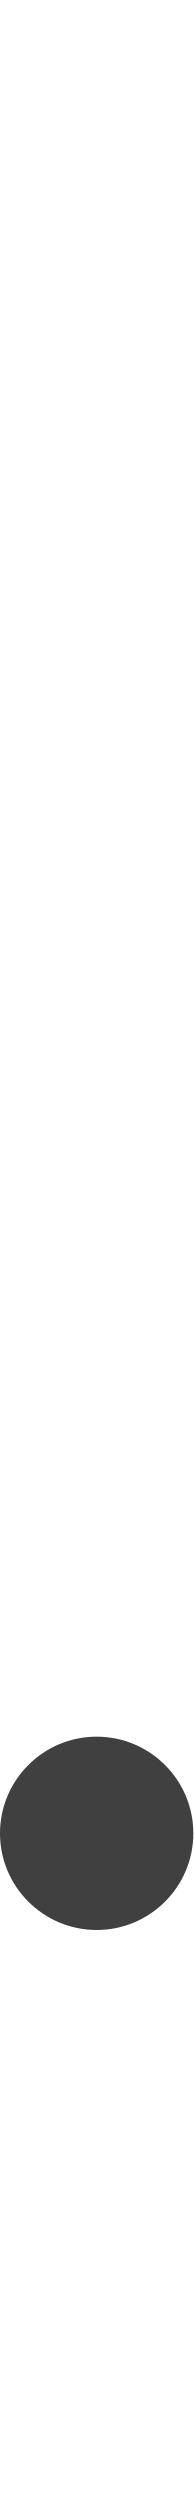
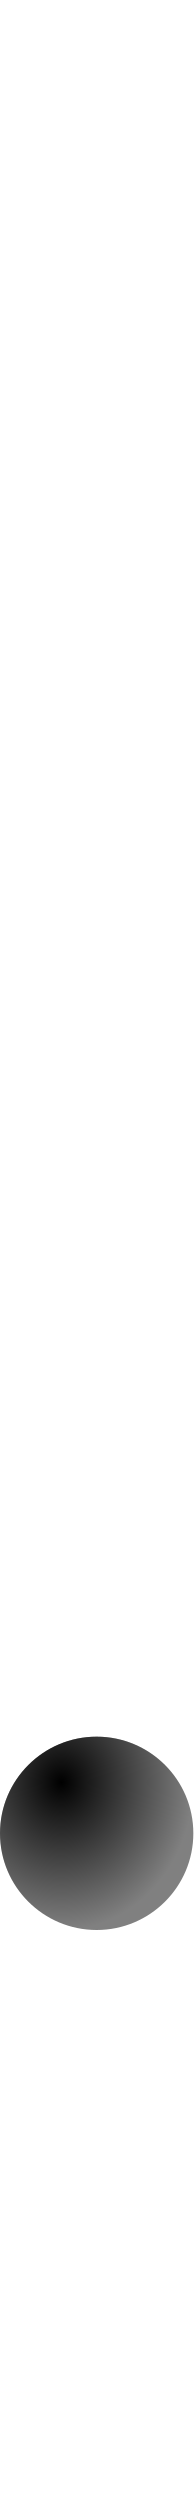
- <svg xmlns="http://www.w3.org/2000/svg" version="1.1" viewBox="0 0 116.0 1500.0" width="116.0" height="1500.0">
-   <g transform="matrix(1 0 0 -1 0 1100.0)">
-     <path fill="#404040" d="M58.0 0.0ZM58.0 -100.0ZM58.0 0.0ZM58.0 150.0ZM58.0 -58.0C90.0 -58.0 116.0 -32.0 116.0 0.0C116.0 32.0 90.0 58.0 58.0 58.0C26.0 58.0 0.0 32.0 0.0 0.0C0.0 -32.0 26.0 -58.0 58.0 -58.0Z" />
+ <svg xmlns="http://www.w3.org/2000/svg" xmlns:xlink="http://www.w3.org/1999/xlink" version="1.1" viewBox="0 0 116.0 1500.0" width="116.0" height="1500.0" id="svg195">
+   <defs id="defs197">
+     <radialGradient xlink:href="#linearGradient960" id="radialGradient962" cx="58" cy="0" fx="58" fy="0" r="58" gradientUnits="userSpaceOnUse" />
+     <linearGradient id="linearGradient960">
+       <stop style="stop-color:#000000;stop-opacity:1;" offset="0" id="stop956" />
+       <stop style="stop-color:#000000;stop-opacity:0;" offset="1" id="stop958" />
+     </linearGradient>
+     <radialGradient xlink:href="#linearGradient960" id="radialGradient964" gradientUnits="userSpaceOnUse" cx="36.824" cy="30.587" fx="36.824" fy="30.587" r="58" gradientTransform="matrix(1.365082,0.00531186,-0.00594336,1.527371,-13.26214,-16.32625)" />
+   </defs>
+   <g transform="matrix(1,0,0,-1,0,1100)" id="g15" style="fill:#808080">
+     <path d="m 58,-58 c 32,0 58,26 58,58 C 116,32 90,58 58,58 26,58 0,32 0,0 0,-32 26,-58 58,-58 Z" id="path13" />
+   </g>
+   <g transform="matrix(1,0,0,-1,0,1100)" id="g103" style="fill:url(#radialGradient962);fill-opacity:1">
+     <path d="m 58,-58 c 32,0 58,26 58,58 C 116,32 90,58 58,58 26,58 0,32 0,0 0,-32 26,-58 58,-58 Z" id="path101" style="fill:url(#radialGradient964);fill-opacity:1" />
  </g>
</svg>
